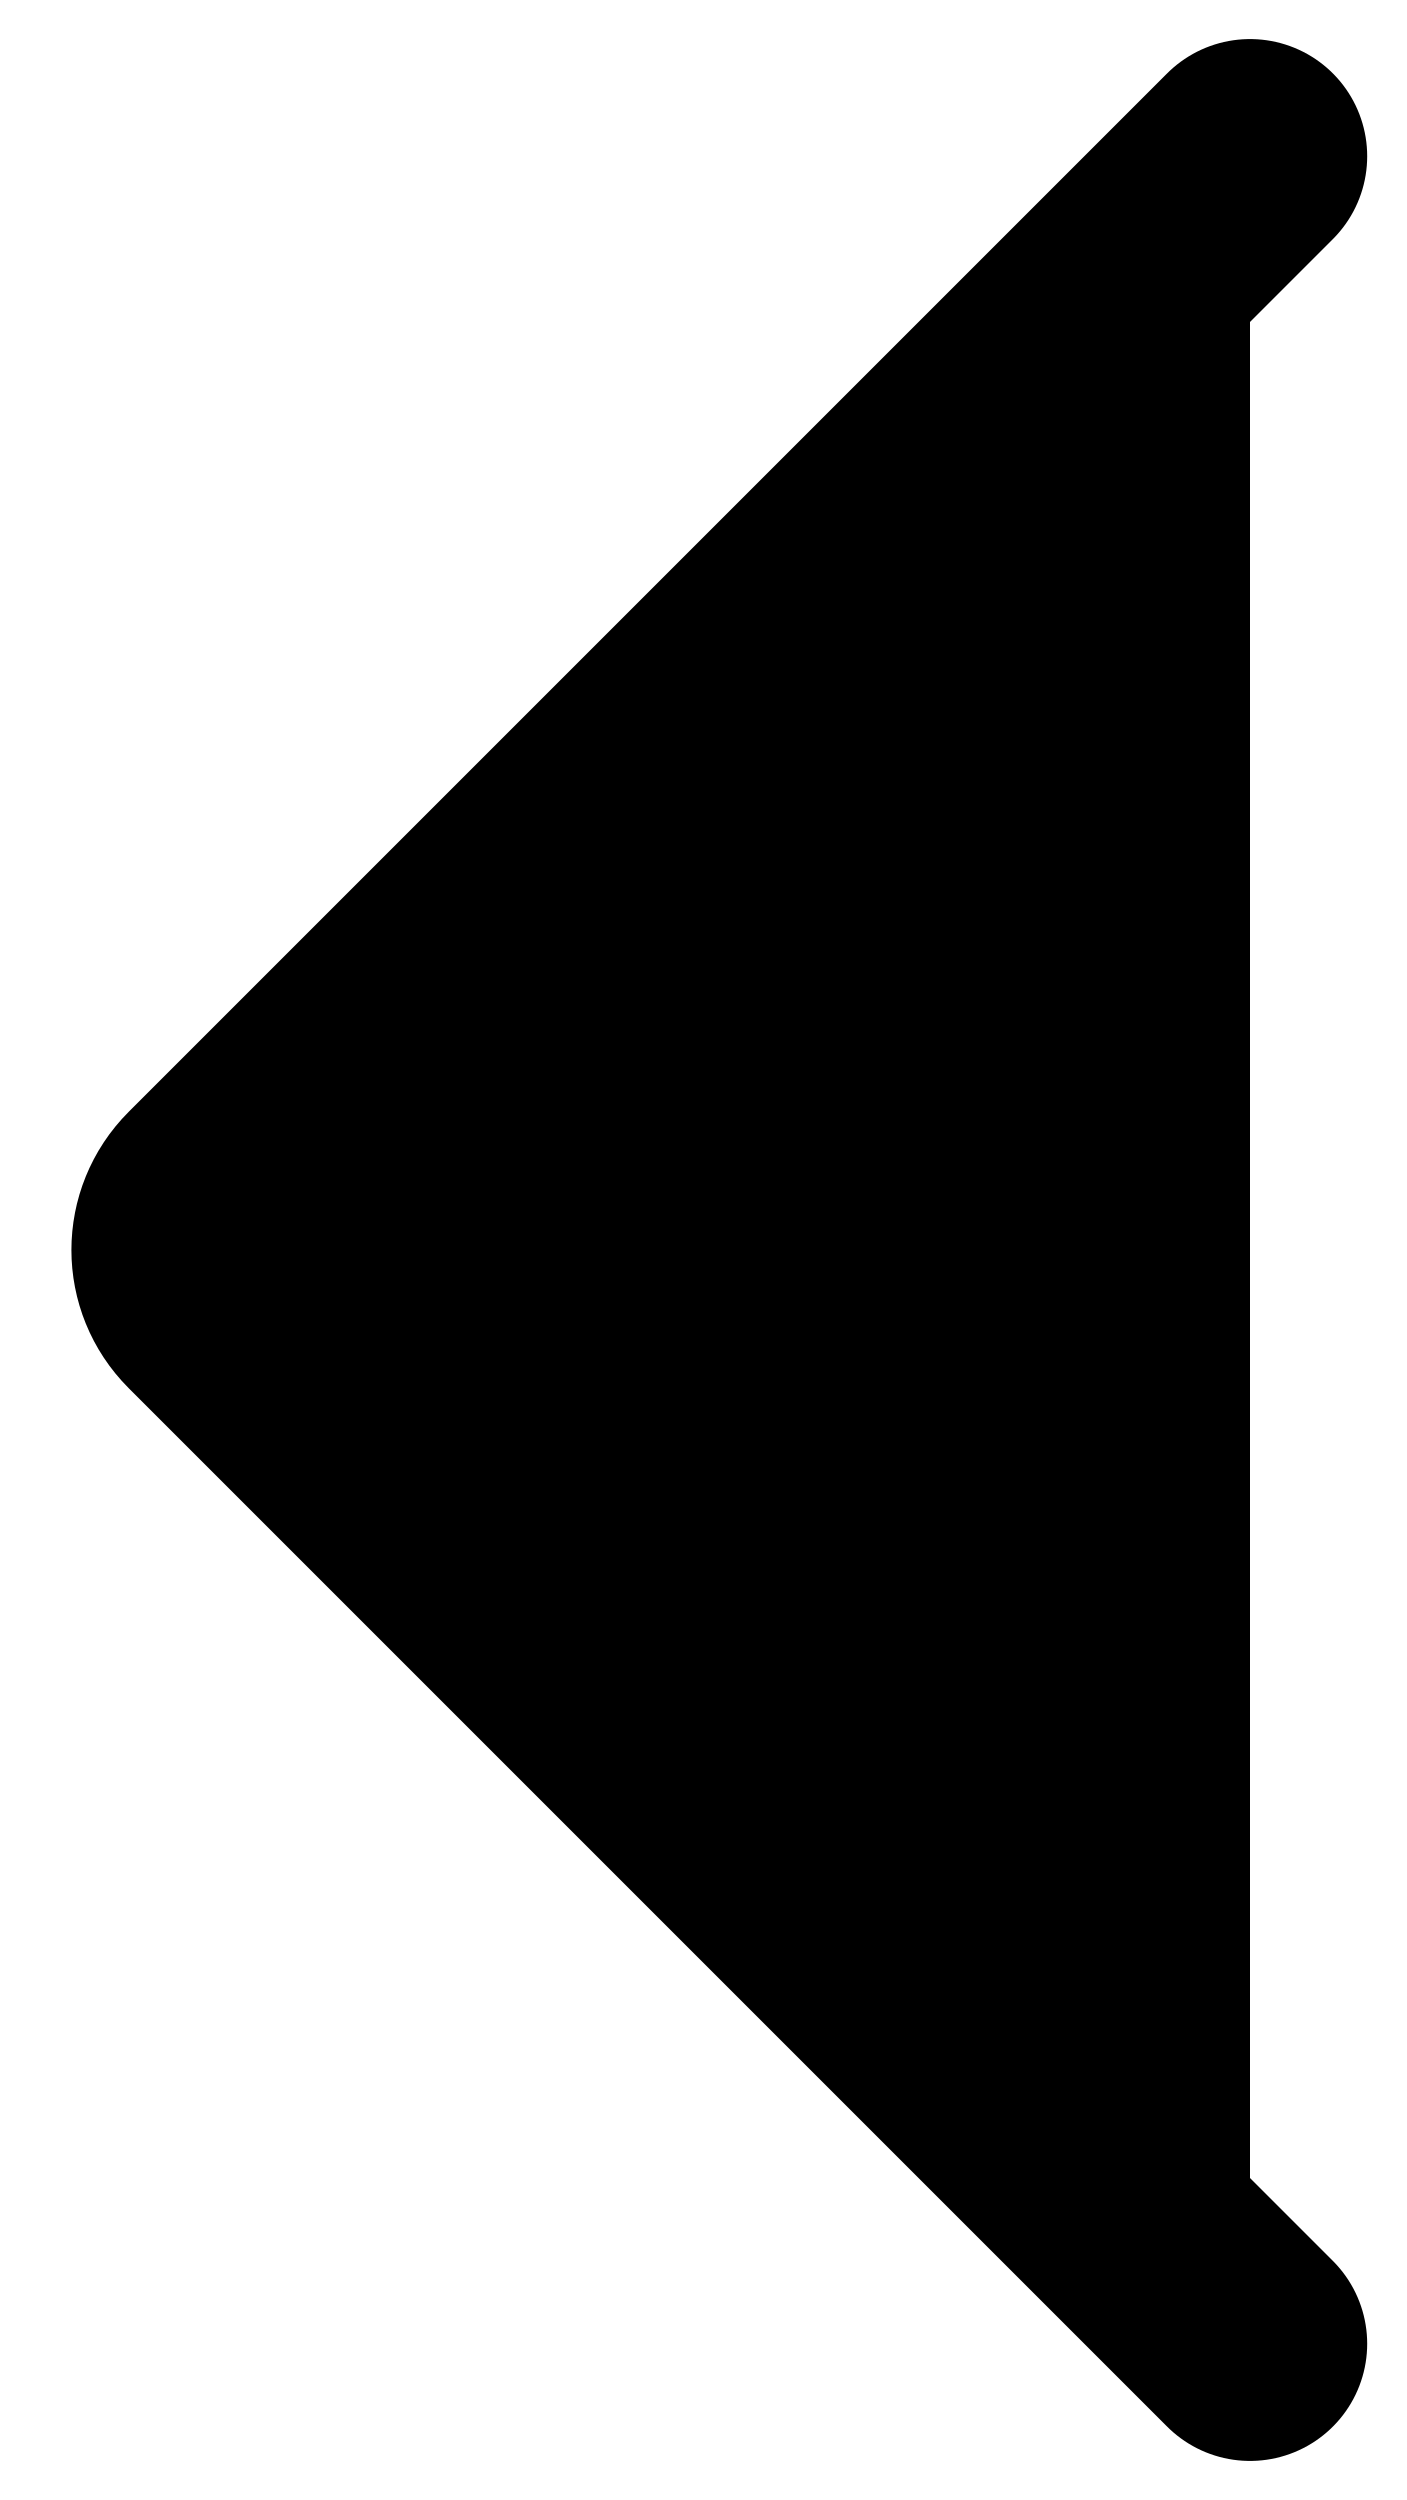
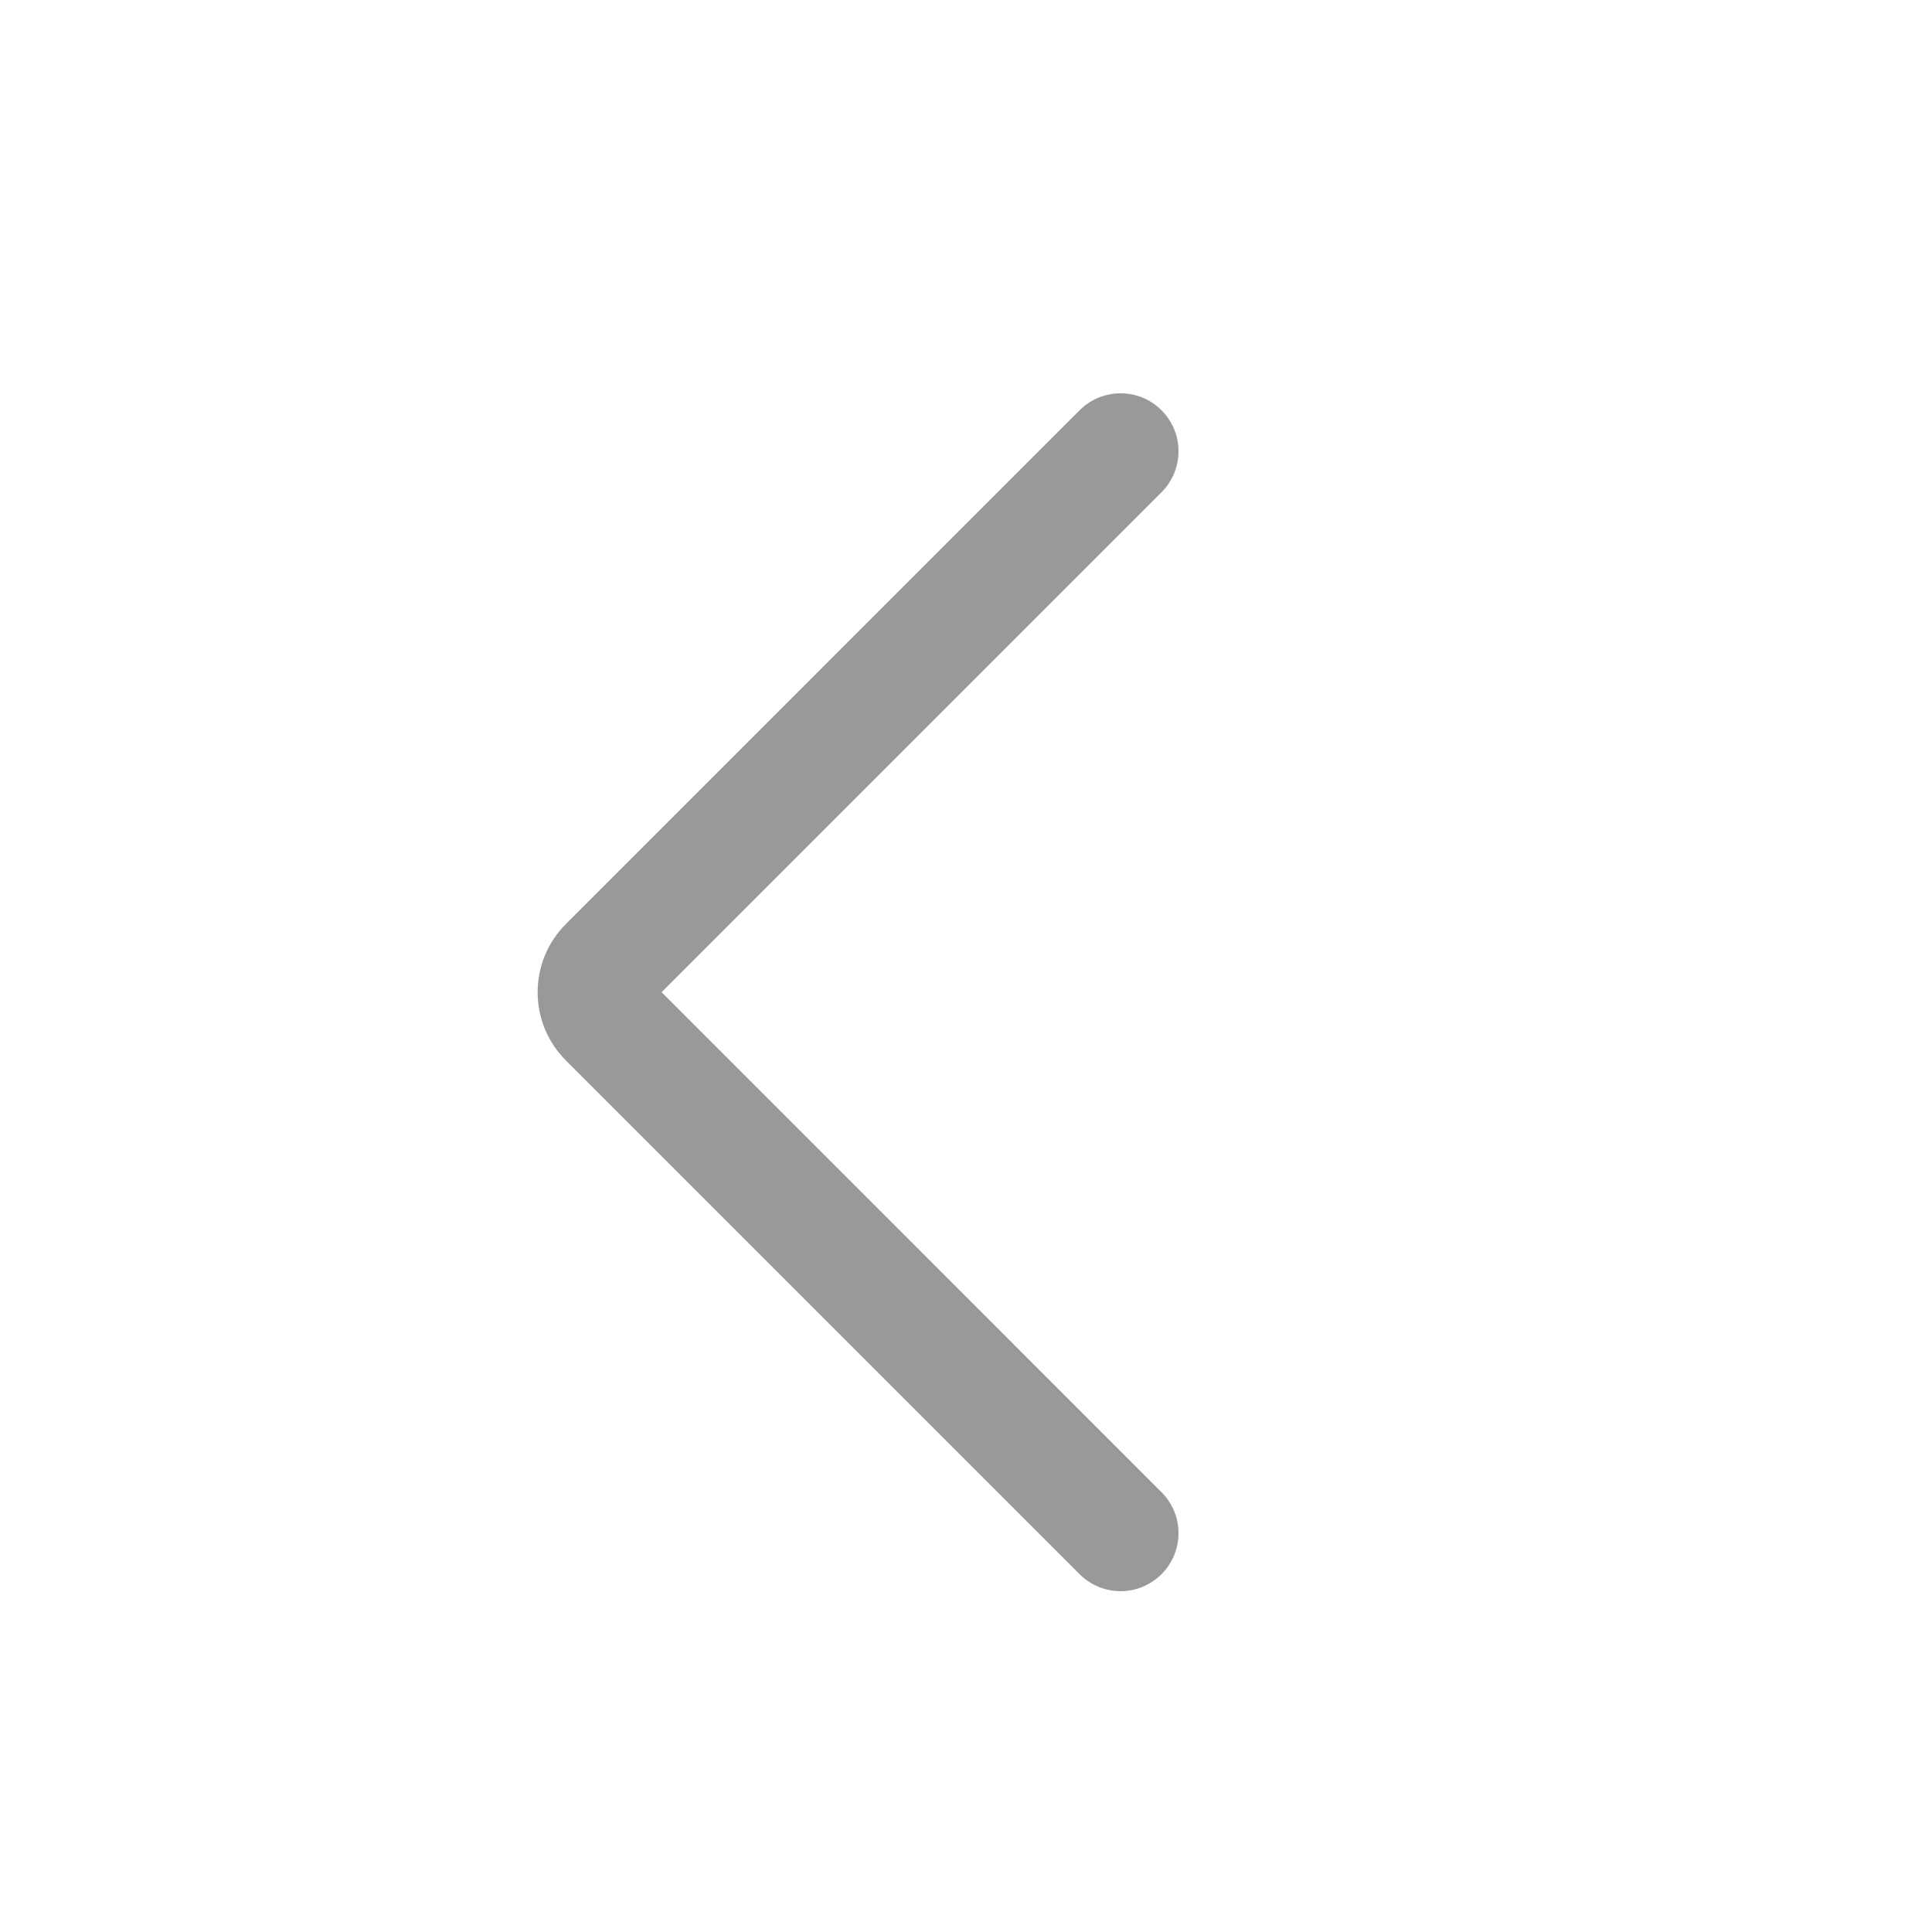
- <svg xmlns="http://www.w3.org/2000/svg" viewBox="0 0 9 16" stroke="currentColor" fill="currentColor">
-   <path d="M8 1L1.354 7.646C1.158 7.842 1.158 8.158 1.354 8.354L8 15" stroke-width="1.5" stroke-linecap="round" />
+ <svg xmlns="http://www.w3.org/2000/svg" width="current" height="current" viewBox="0 0 25 25" fill="current">
+   <g id="ic_chevron_left_24px">
+     <g id="Icon">
+       <path id="Vector 334 (Stroke)" fill-rule="evenodd" clip-rule="evenodd" d="M15.03 5.309C14.737 5.016 14.263 5.016 13.97 5.309L7.323 11.956C6.835 12.444 6.835 13.235 7.323 13.723L13.97 20.37C14.263 20.663 14.737 20.663 15.03 20.37C15.323 20.077 15.323 19.602 15.03 19.309L8.561 12.839L15.03 6.37C15.323 6.077 15.323 5.602 15.03 5.309Z" fill="#999999" />
+     </g>
+   </g>
</svg>
